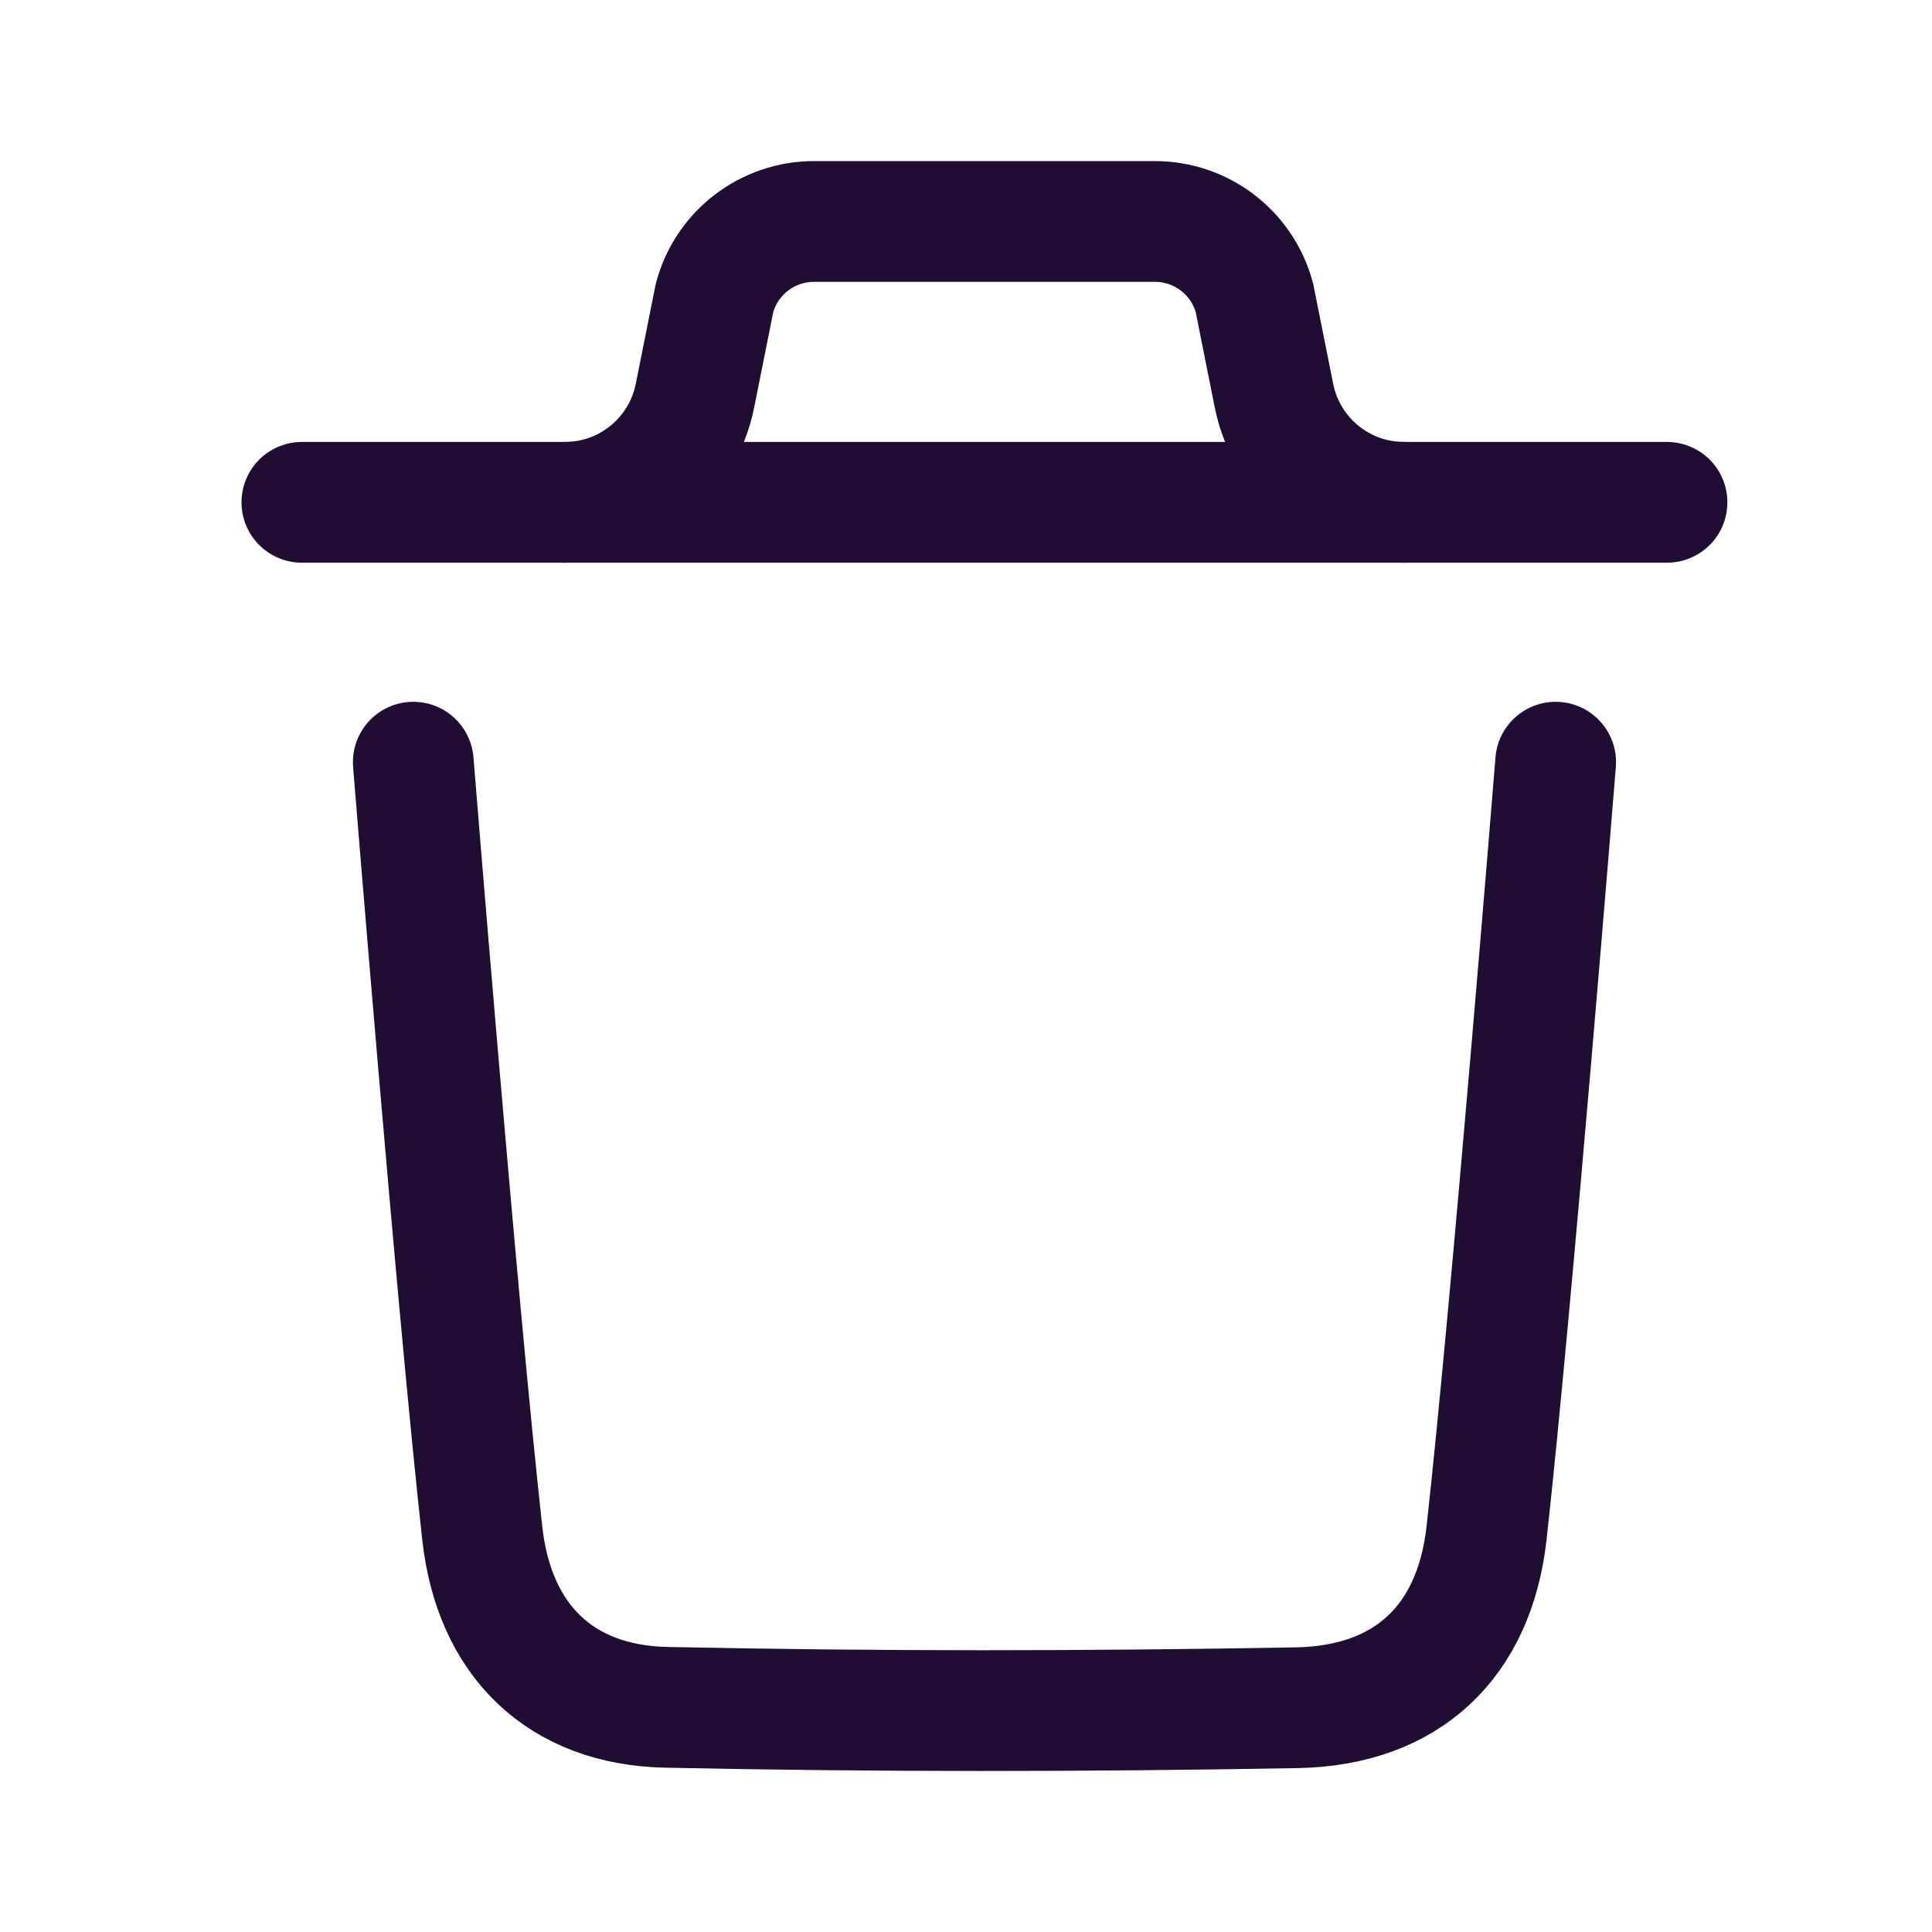
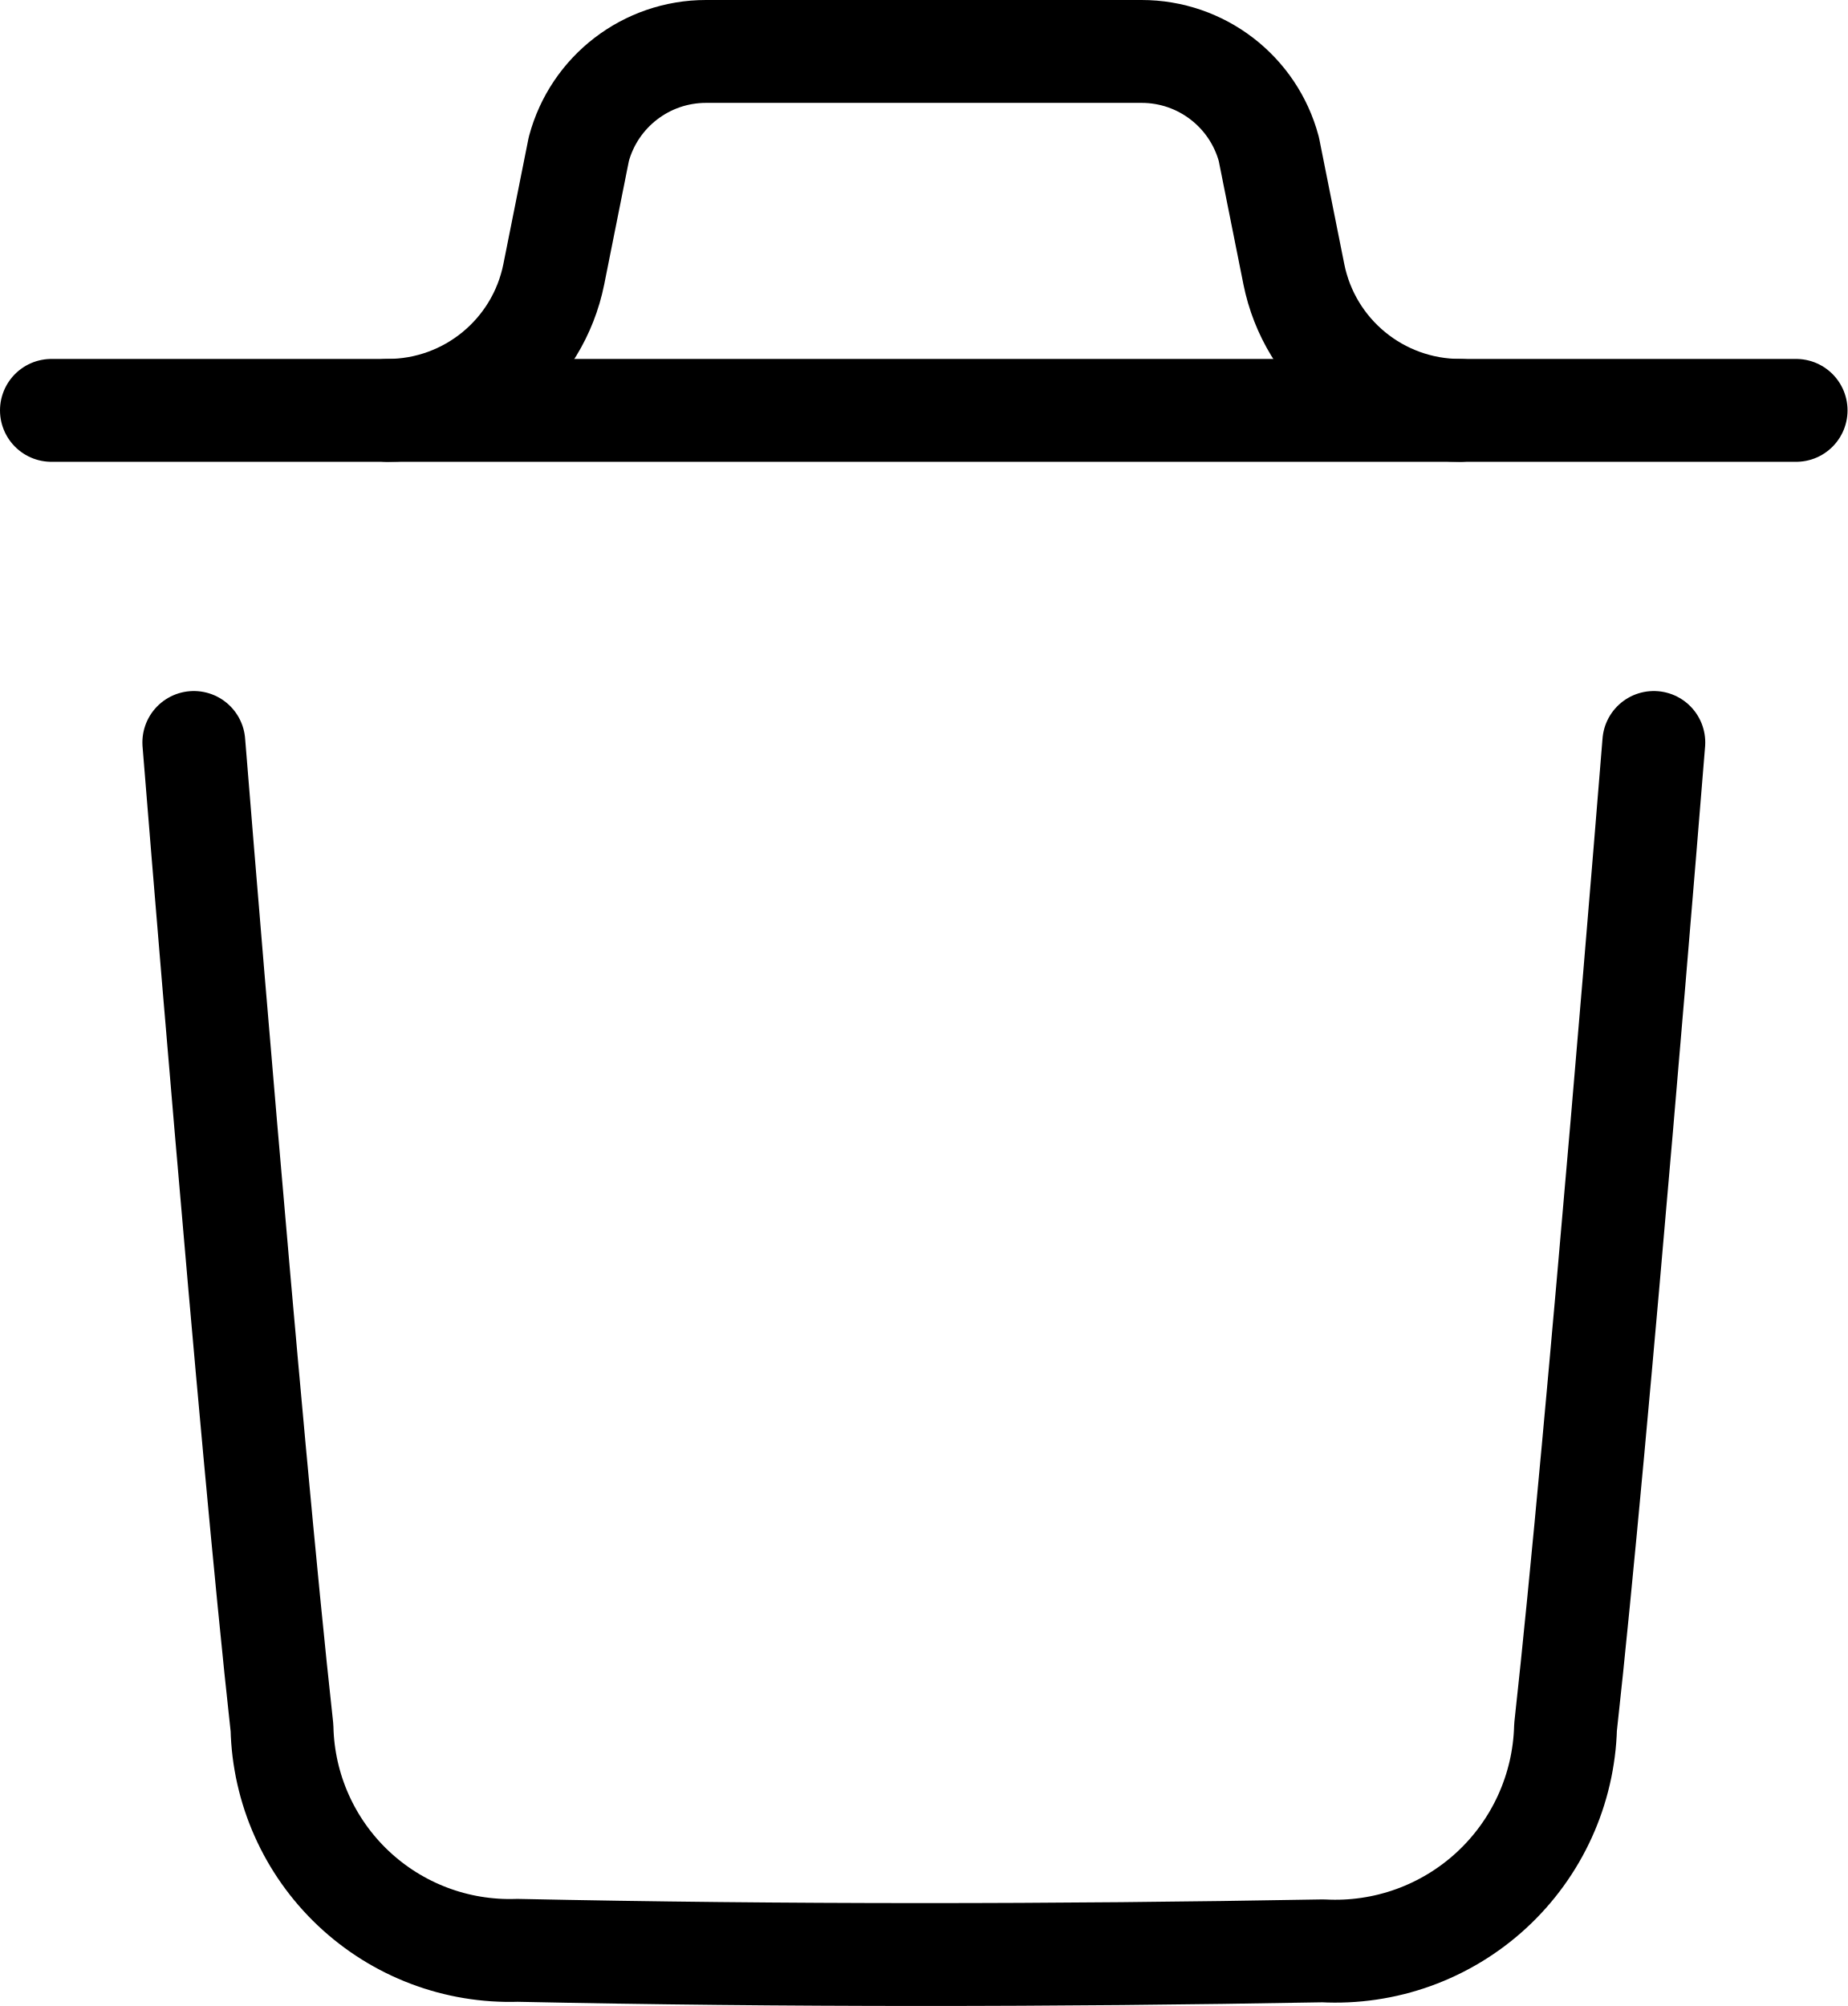
- <svg xmlns="http://www.w3.org/2000/svg" width="24" height="24" viewBox="0 0 24 24" fill="none">
-   <path d="M19.325 9.468C19.325 9.468 18.782 16.203 18.467 19.04C18.317 20.395 17.48 21.189 16.109 21.214C13.5 21.261 10.888 21.264 8.28 21.209C6.961 21.182 6.138 20.378 5.991 19.047C5.674 16.185 5.134 9.468 5.134 9.468" stroke="#200E32" stroke-width="1.5" stroke-linecap="round" stroke-linejoin="round" />
-   <path d="M20.708 6.24H3.75" stroke="#200E32" stroke-width="1.5" stroke-linecap="round" stroke-linejoin="round" />
-   <path d="M17.441 6.24C16.656 6.24 15.98 5.685 15.826 4.916L15.583 3.7C15.433 3.139 14.925 2.751 14.346 2.751H10.113C9.534 2.751 9.026 3.139 8.876 3.7L8.633 4.916C8.479 5.685 7.803 6.24 7.018 6.24" stroke="#200E32" stroke-width="1.5" stroke-linecap="round" stroke-linejoin="round" />
+ <svg xmlns="http://www.w3.org/2000/svg" width="17.958" height="19.499" viewBox="0 0 17.958 19.499">
+   <g id="delete" transform="translate(-3.25 -2.251)">
+     <path id="Path_18" data-name="Path 18" d="M19.325,9.468s-.543,6.735-.858,9.572a2.238,2.238,0,0,1-2.358,2.174c-2.609.047-5.221.05-7.829-.005a2.214,2.214,0,0,1-2.289-2.162c-.317-2.862-.857-9.579-.857-9.579" fill="none" stroke="#000" stroke-linecap="round" stroke-linejoin="round" stroke-width="1" />
+     <path id="Path_19" data-name="Path 19" d="M20.708,6.24H3.75" fill="none" stroke="#000" stroke-linecap="round" stroke-linejoin="round" stroke-width="1" />
+     <path id="Path_20" data-name="Path 20" d="M17.441,6.24a1.648,1.648,0,0,1-1.615-1.324L15.583,3.7a1.28,1.28,0,0,0-1.237-.949H10.113A1.28,1.28,0,0,0,8.876,3.7L8.633,4.916A1.648,1.648,0,0,1,7.018,6.24" fill="none" stroke="#000" stroke-linecap="round" stroke-linejoin="round" stroke-width="1" />
+   </g>
</svg>
